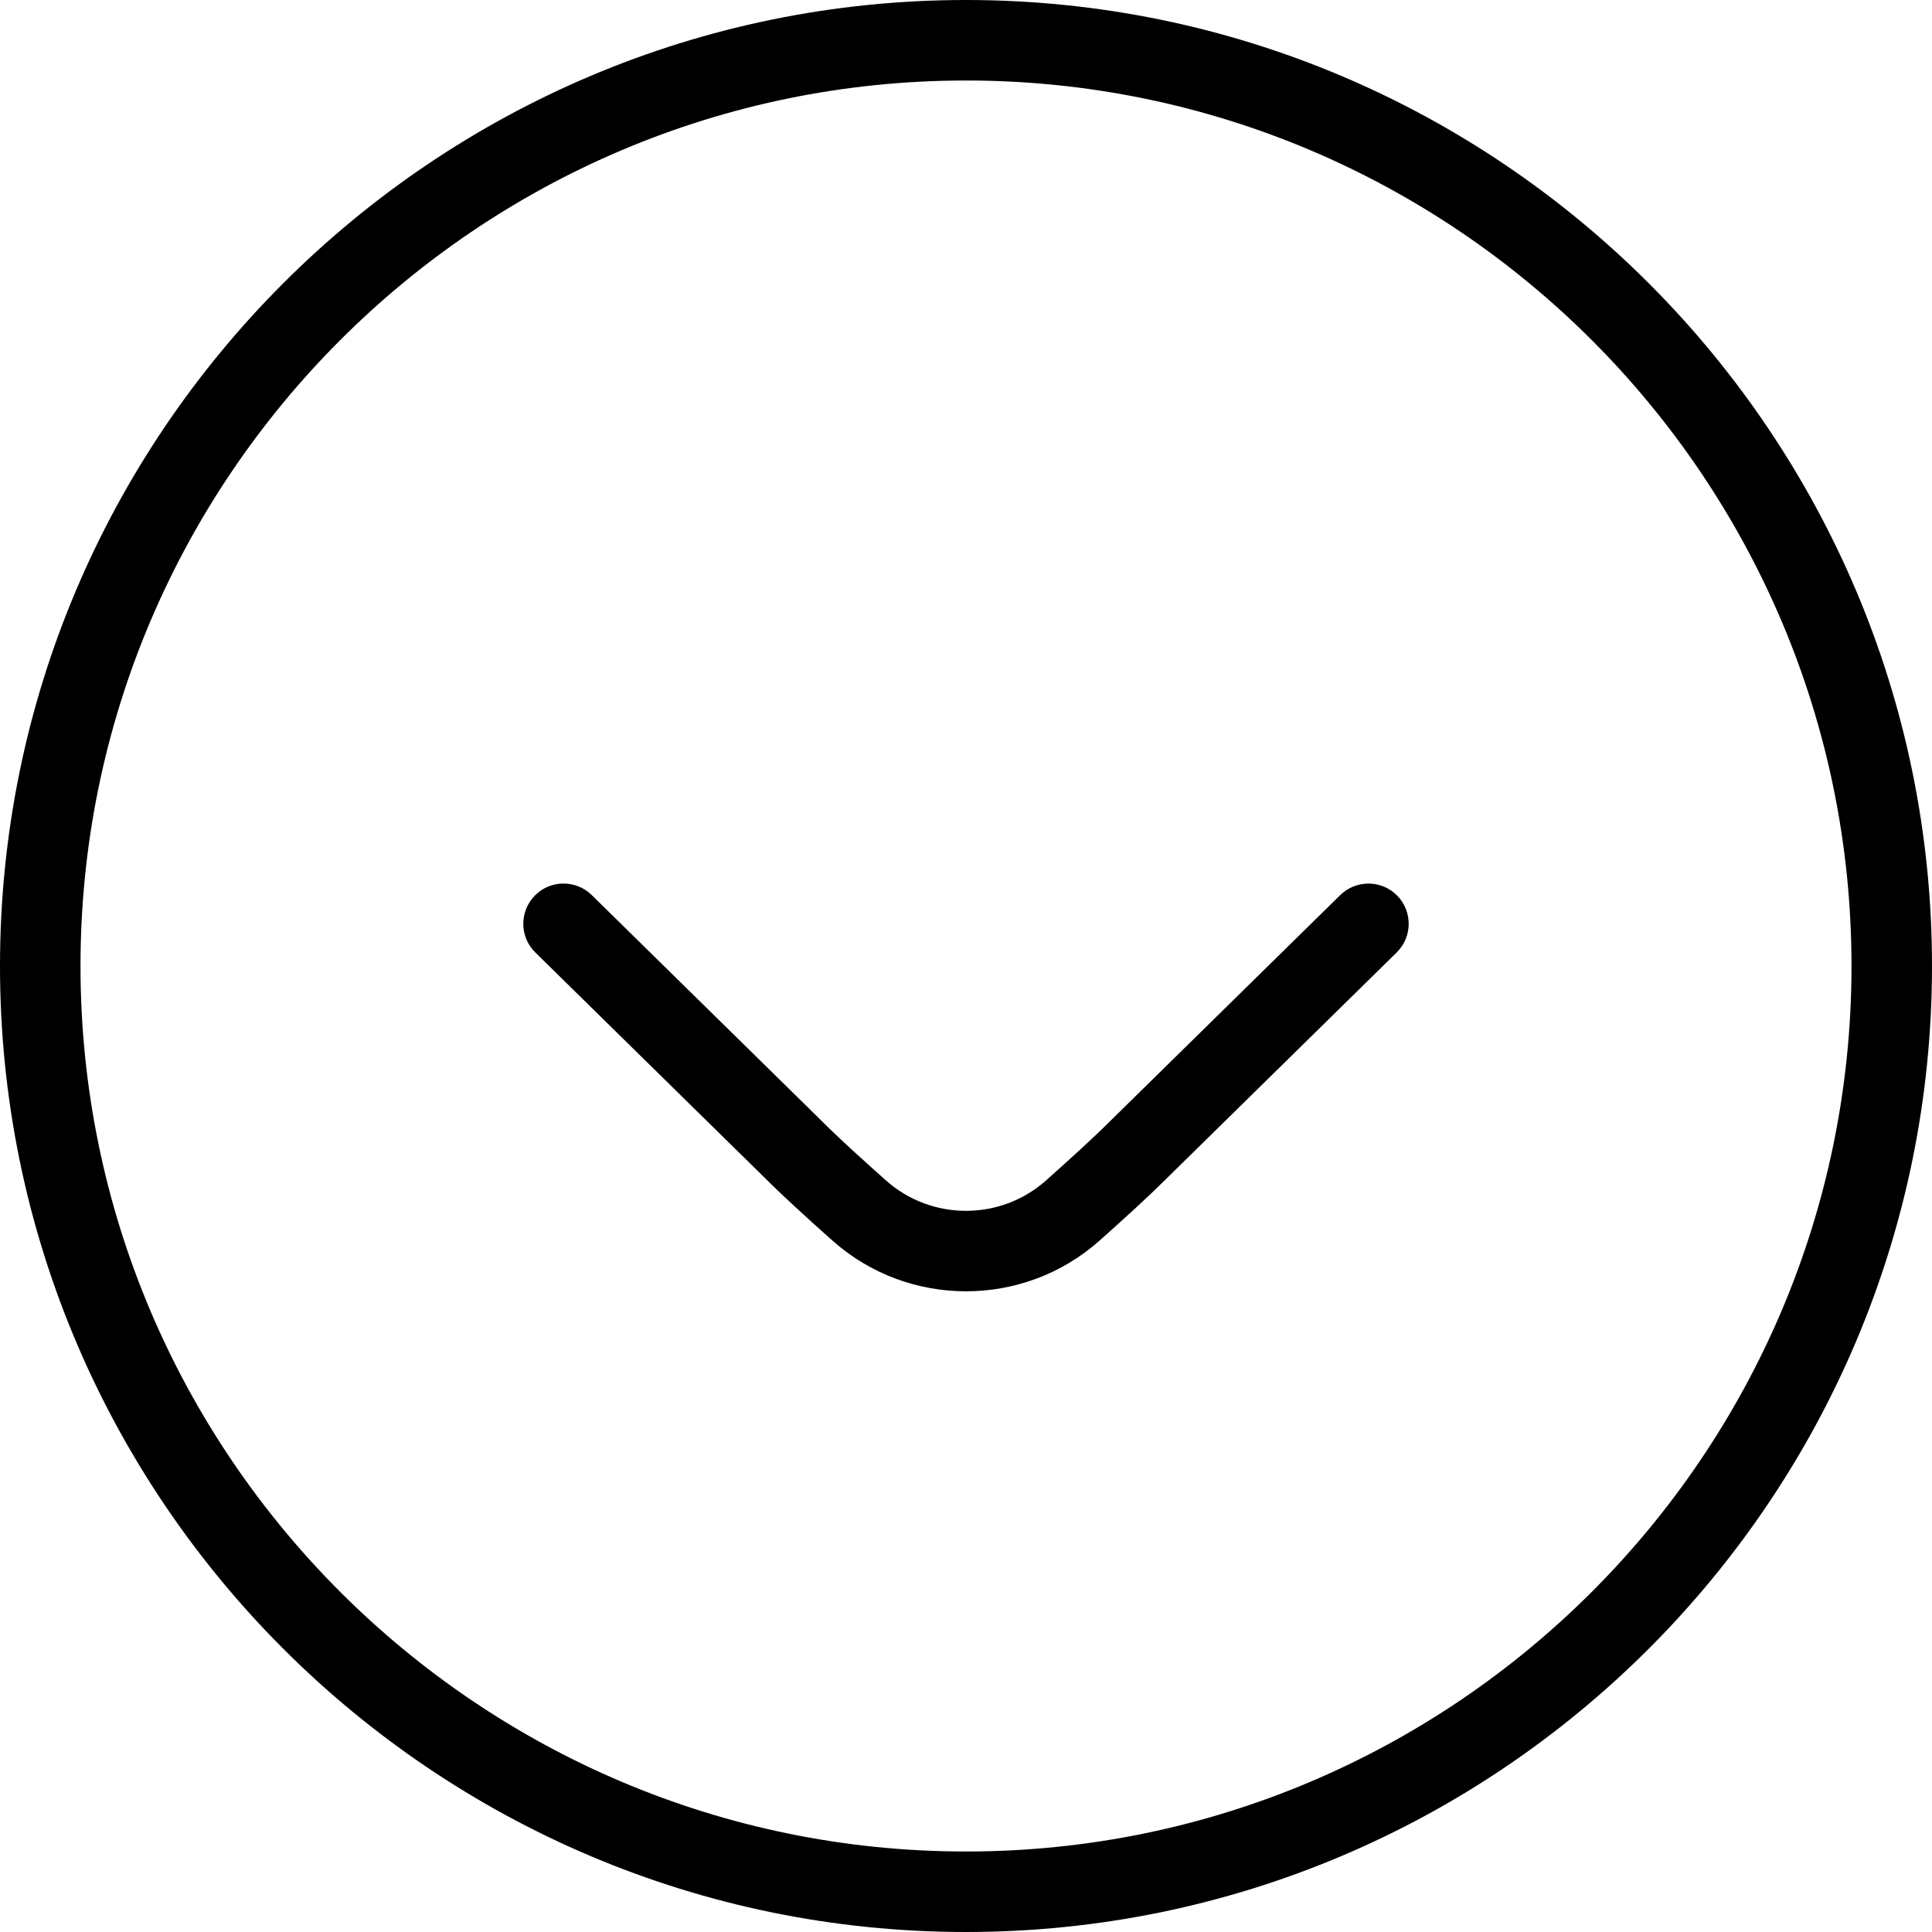
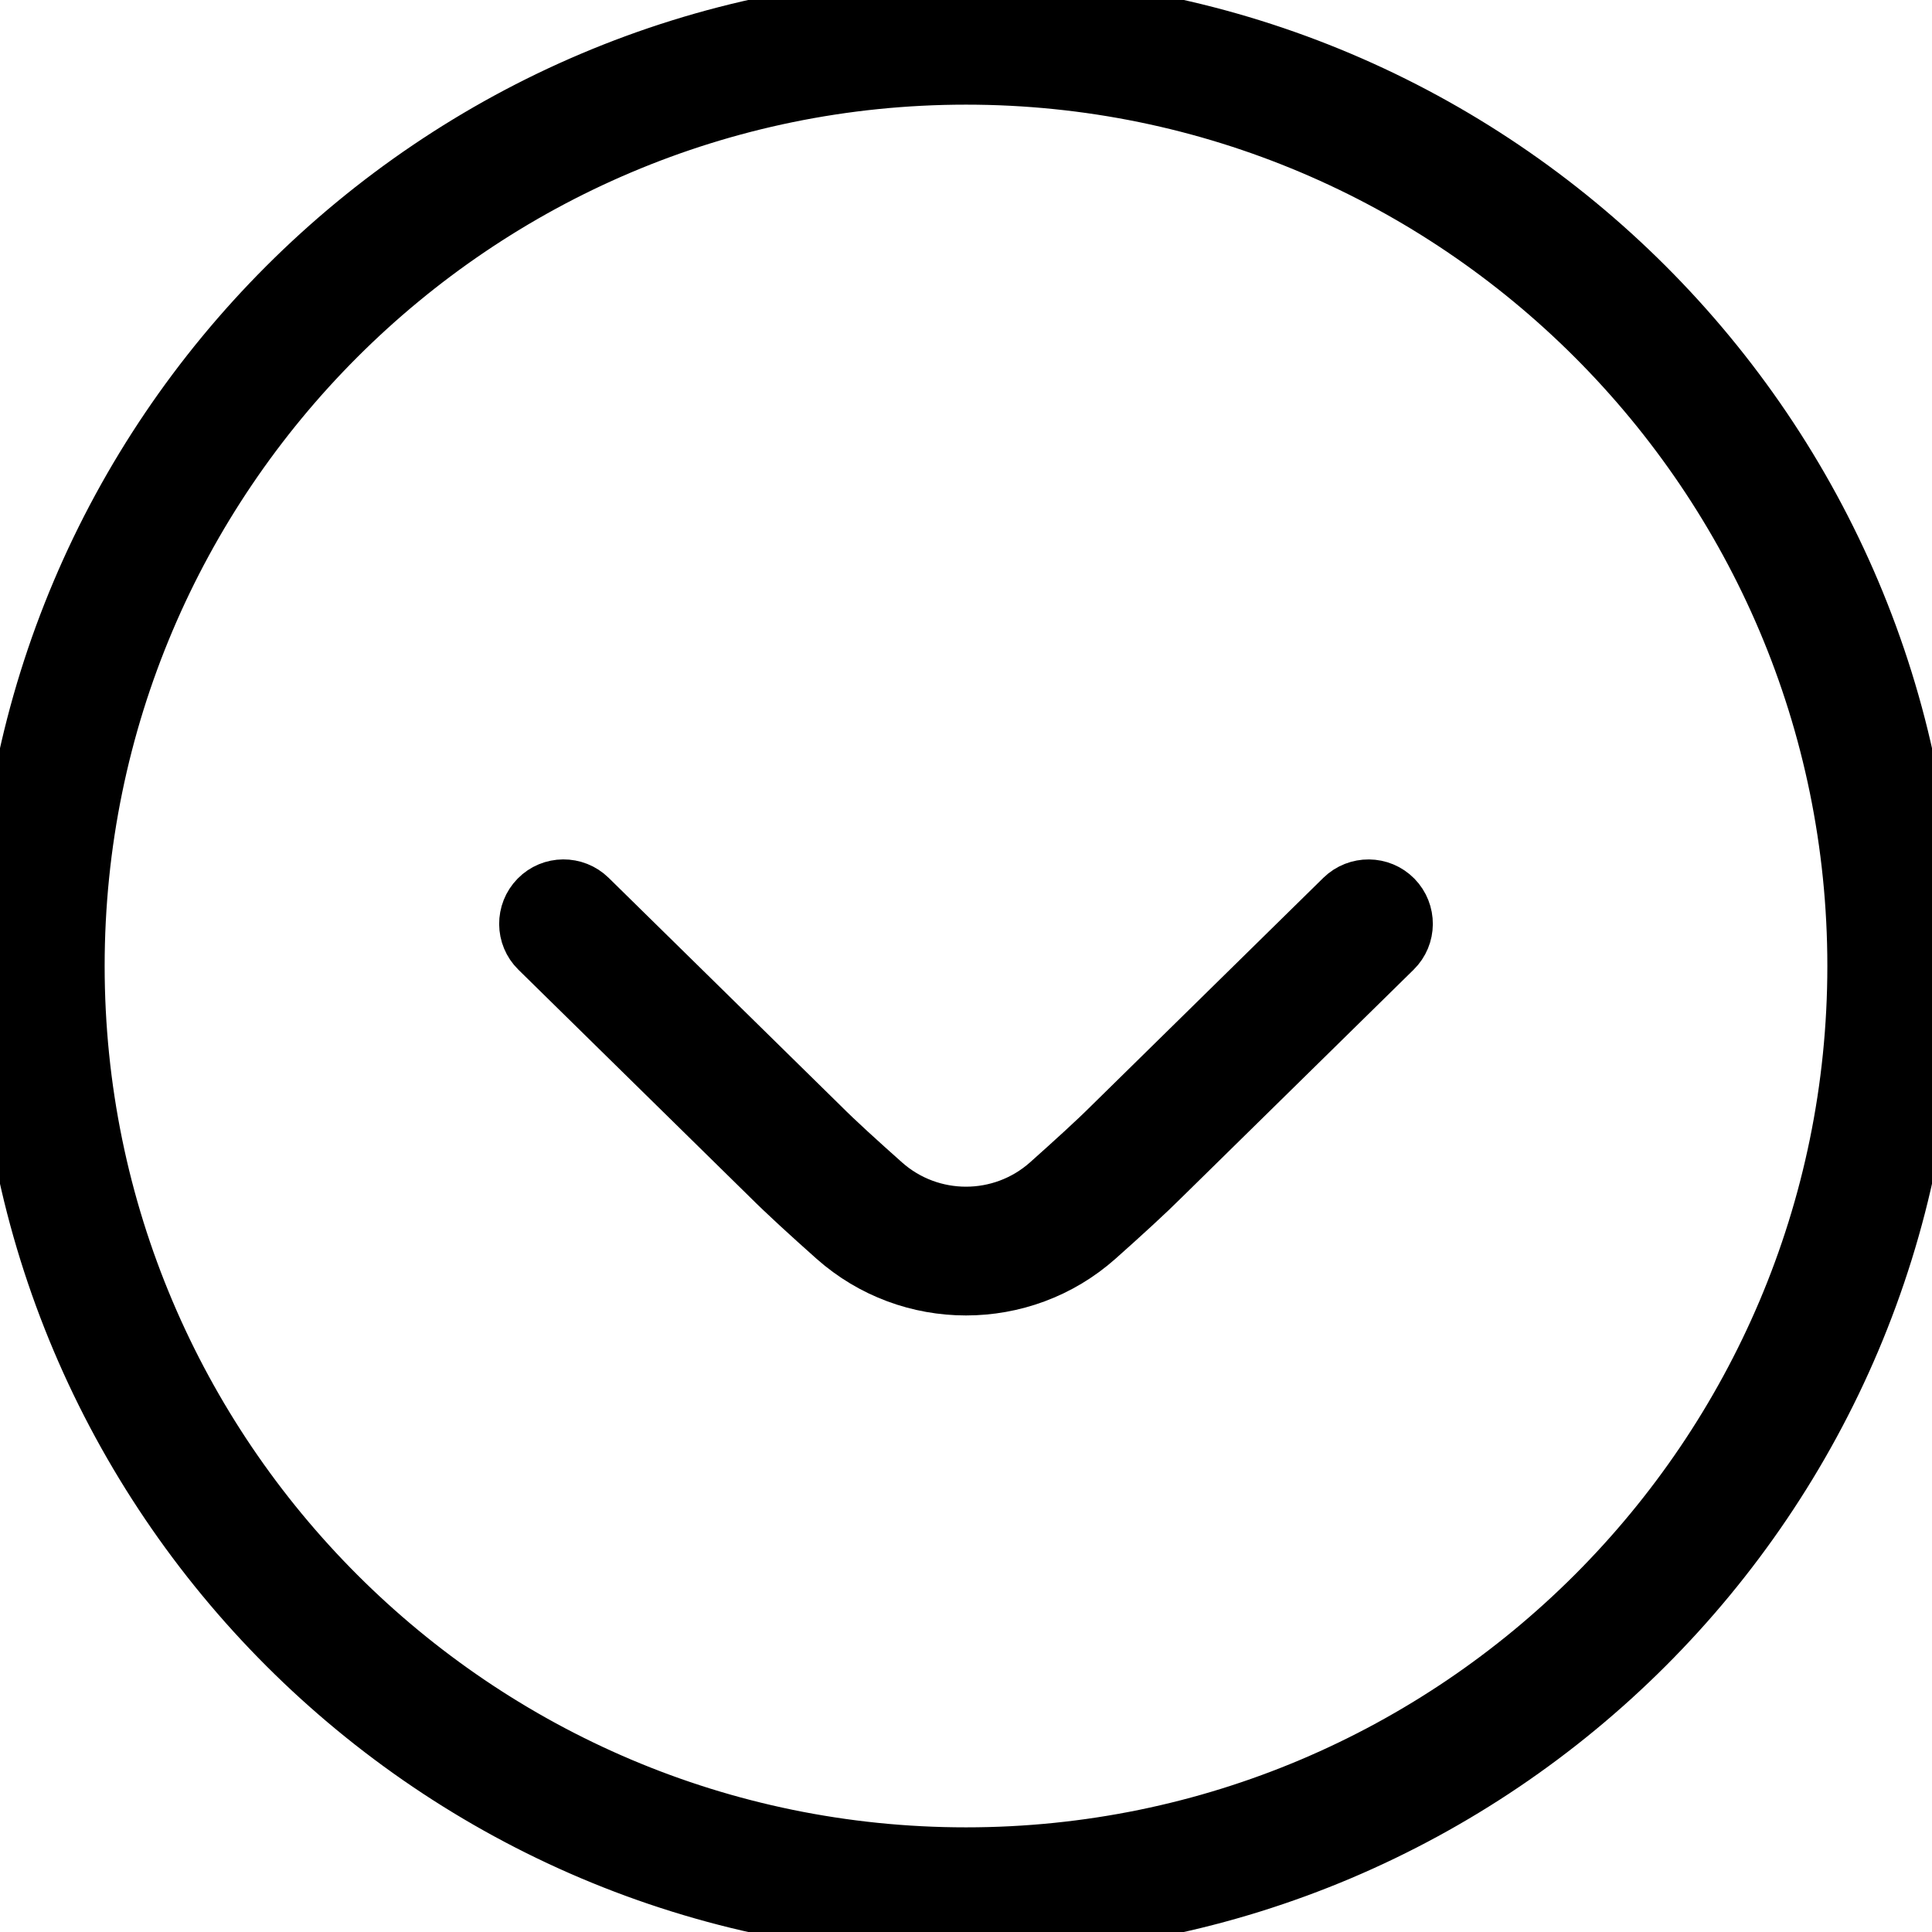
- <svg xmlns="http://www.w3.org/2000/svg" id="Layer_1" data-name="Layer 1" viewBox="0 0 24 24" width="512" height="512">
+ <svg xmlns="http://www.w3.org/2000/svg" id="Layer_1" data-name="Layer 1" viewBox="0 0 24 24" width="512" height="512" fill="#000000" stroke="#000000" stroke-width="0.6" stroke-linejoin="round" stroke-linecap="round" data-glyph-weight="0.6">
  <path d="M12,0C5.383,0,0,5.383,0,12s5.383,12,12,12,12-5.383,12-12S18.617,0,12,0Zm0,23c-6.065,0-11-4.935-11-11S5.935,1,12,1s11,4.935,11,11-4.935,11-11,11Z" />
  <path d="M16.649,11.119l-2.882,2.831c-.188,.188-.475,.448-.774,.715-.566,.502-1.42,.502-1.986,0-.3-.267-.587-.527-.777-.718l-2.879-2.828c-.197-.193-.514-.191-.707,.006s-.191,.514,.006,.707l2.876,2.825c.197,.197,.5,.474,.817,.756,.473,.419,1.064,.628,1.657,.628s1.185-.209,1.657-.628c.317-.282,.62-.559,.814-.753l2.879-2.828c.197-.193,.199-.51,.006-.707-.193-.196-.509-.199-.707-.006Z" />
</svg>
